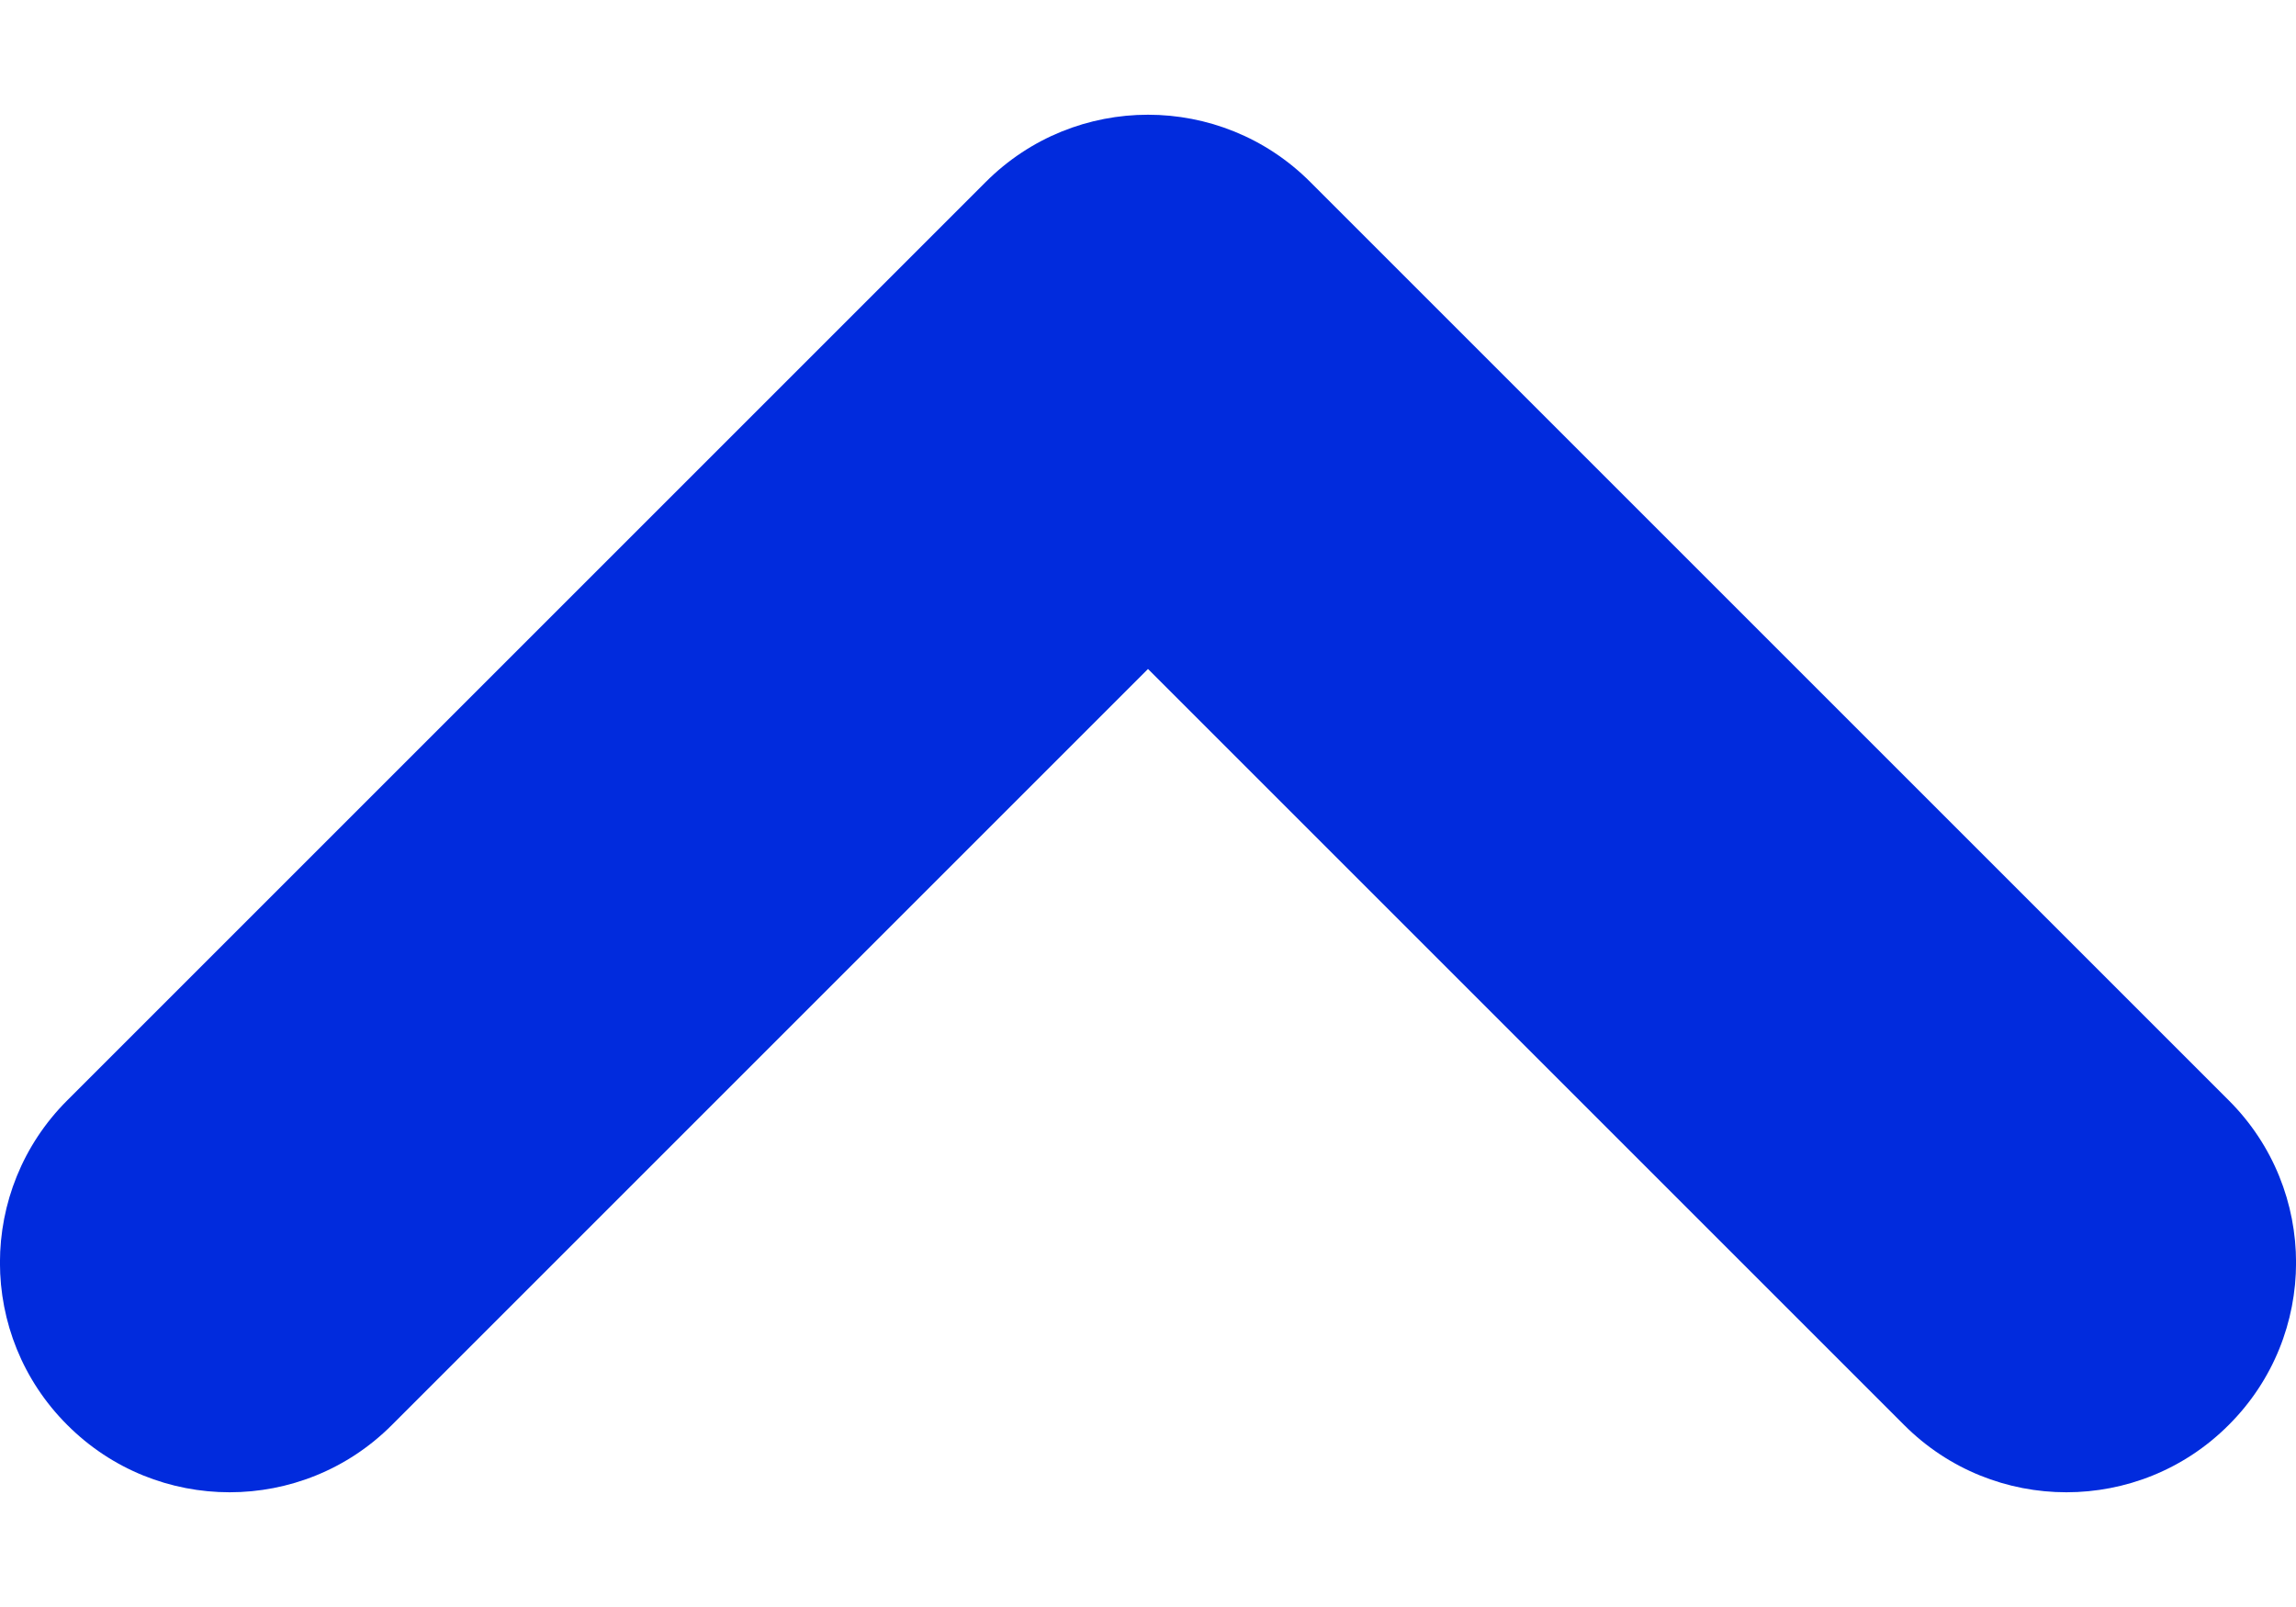
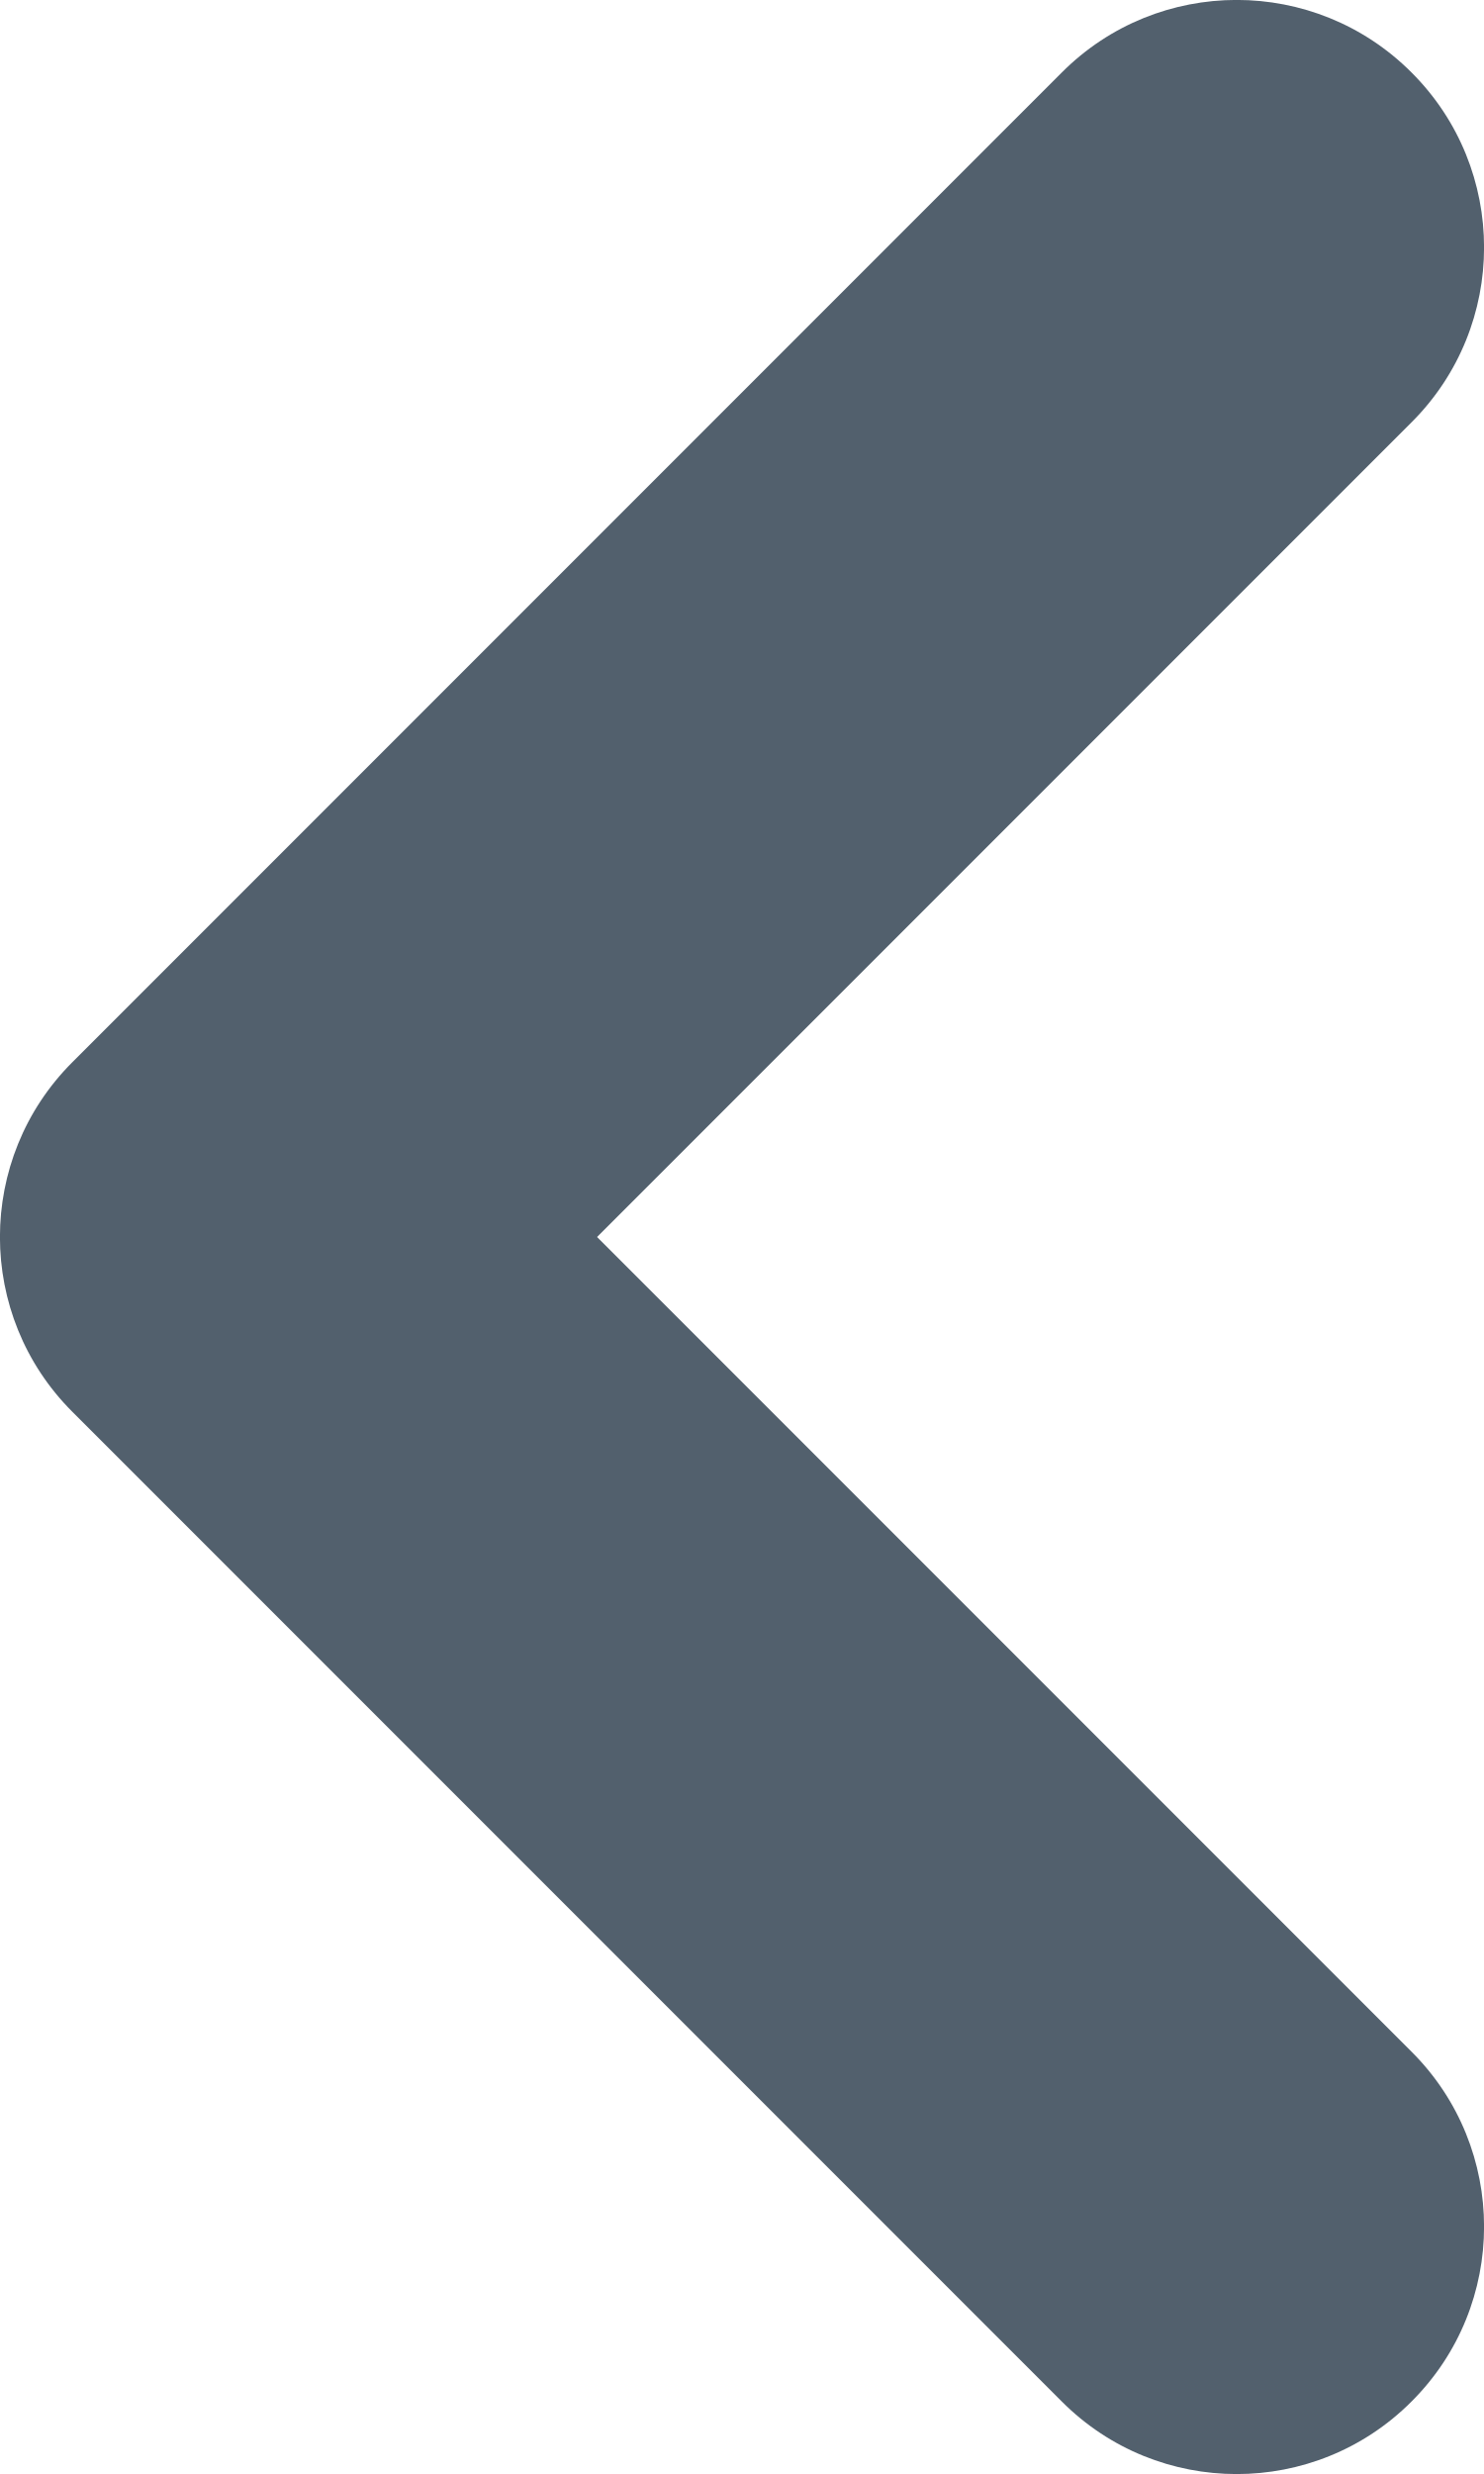
- <svg xmlns="http://www.w3.org/2000/svg" width="10" height="7" viewBox="0 0 10 7" fill="none">
-   <path fill-rule="evenodd" clip-rule="evenodd" d="M9.707 6.207C9.317 6.598 8.683 6.598 8.293 6.207L5 2.914L1.707 6.207C1.317 6.598 0.683 6.598 0.293 6.207C-0.098 5.817 -0.098 5.183 0.293 4.793L4.293 0.793C4.683 0.402 5.317 0.402 5.707 0.793L9.707 4.793C10.098 5.183 10.098 5.817 9.707 6.207Z" fill="#012BDD" />
+ <svg xmlns="http://www.w3.org/2000/svg" width="6" height="10" viewBox="0 0 6 10" fill="none">
+   <path fill-rule="evenodd" clip-rule="evenodd" d="M5.707 0.293C6.098 0.683 6.098 1.317 5.707 1.707L2.414 5L5.707 8.293C6.098 8.683 6.098 9.317 5.707 9.707C5.317 10.098 4.683 10.098 4.293 9.707L0.293 5.707C-0.098 5.317 -0.098 4.683 0.293 4.293L4.293 0.293C4.683 -0.098 5.317 -0.098 5.707 0.293Z" fill="#52606D" />
</svg>
